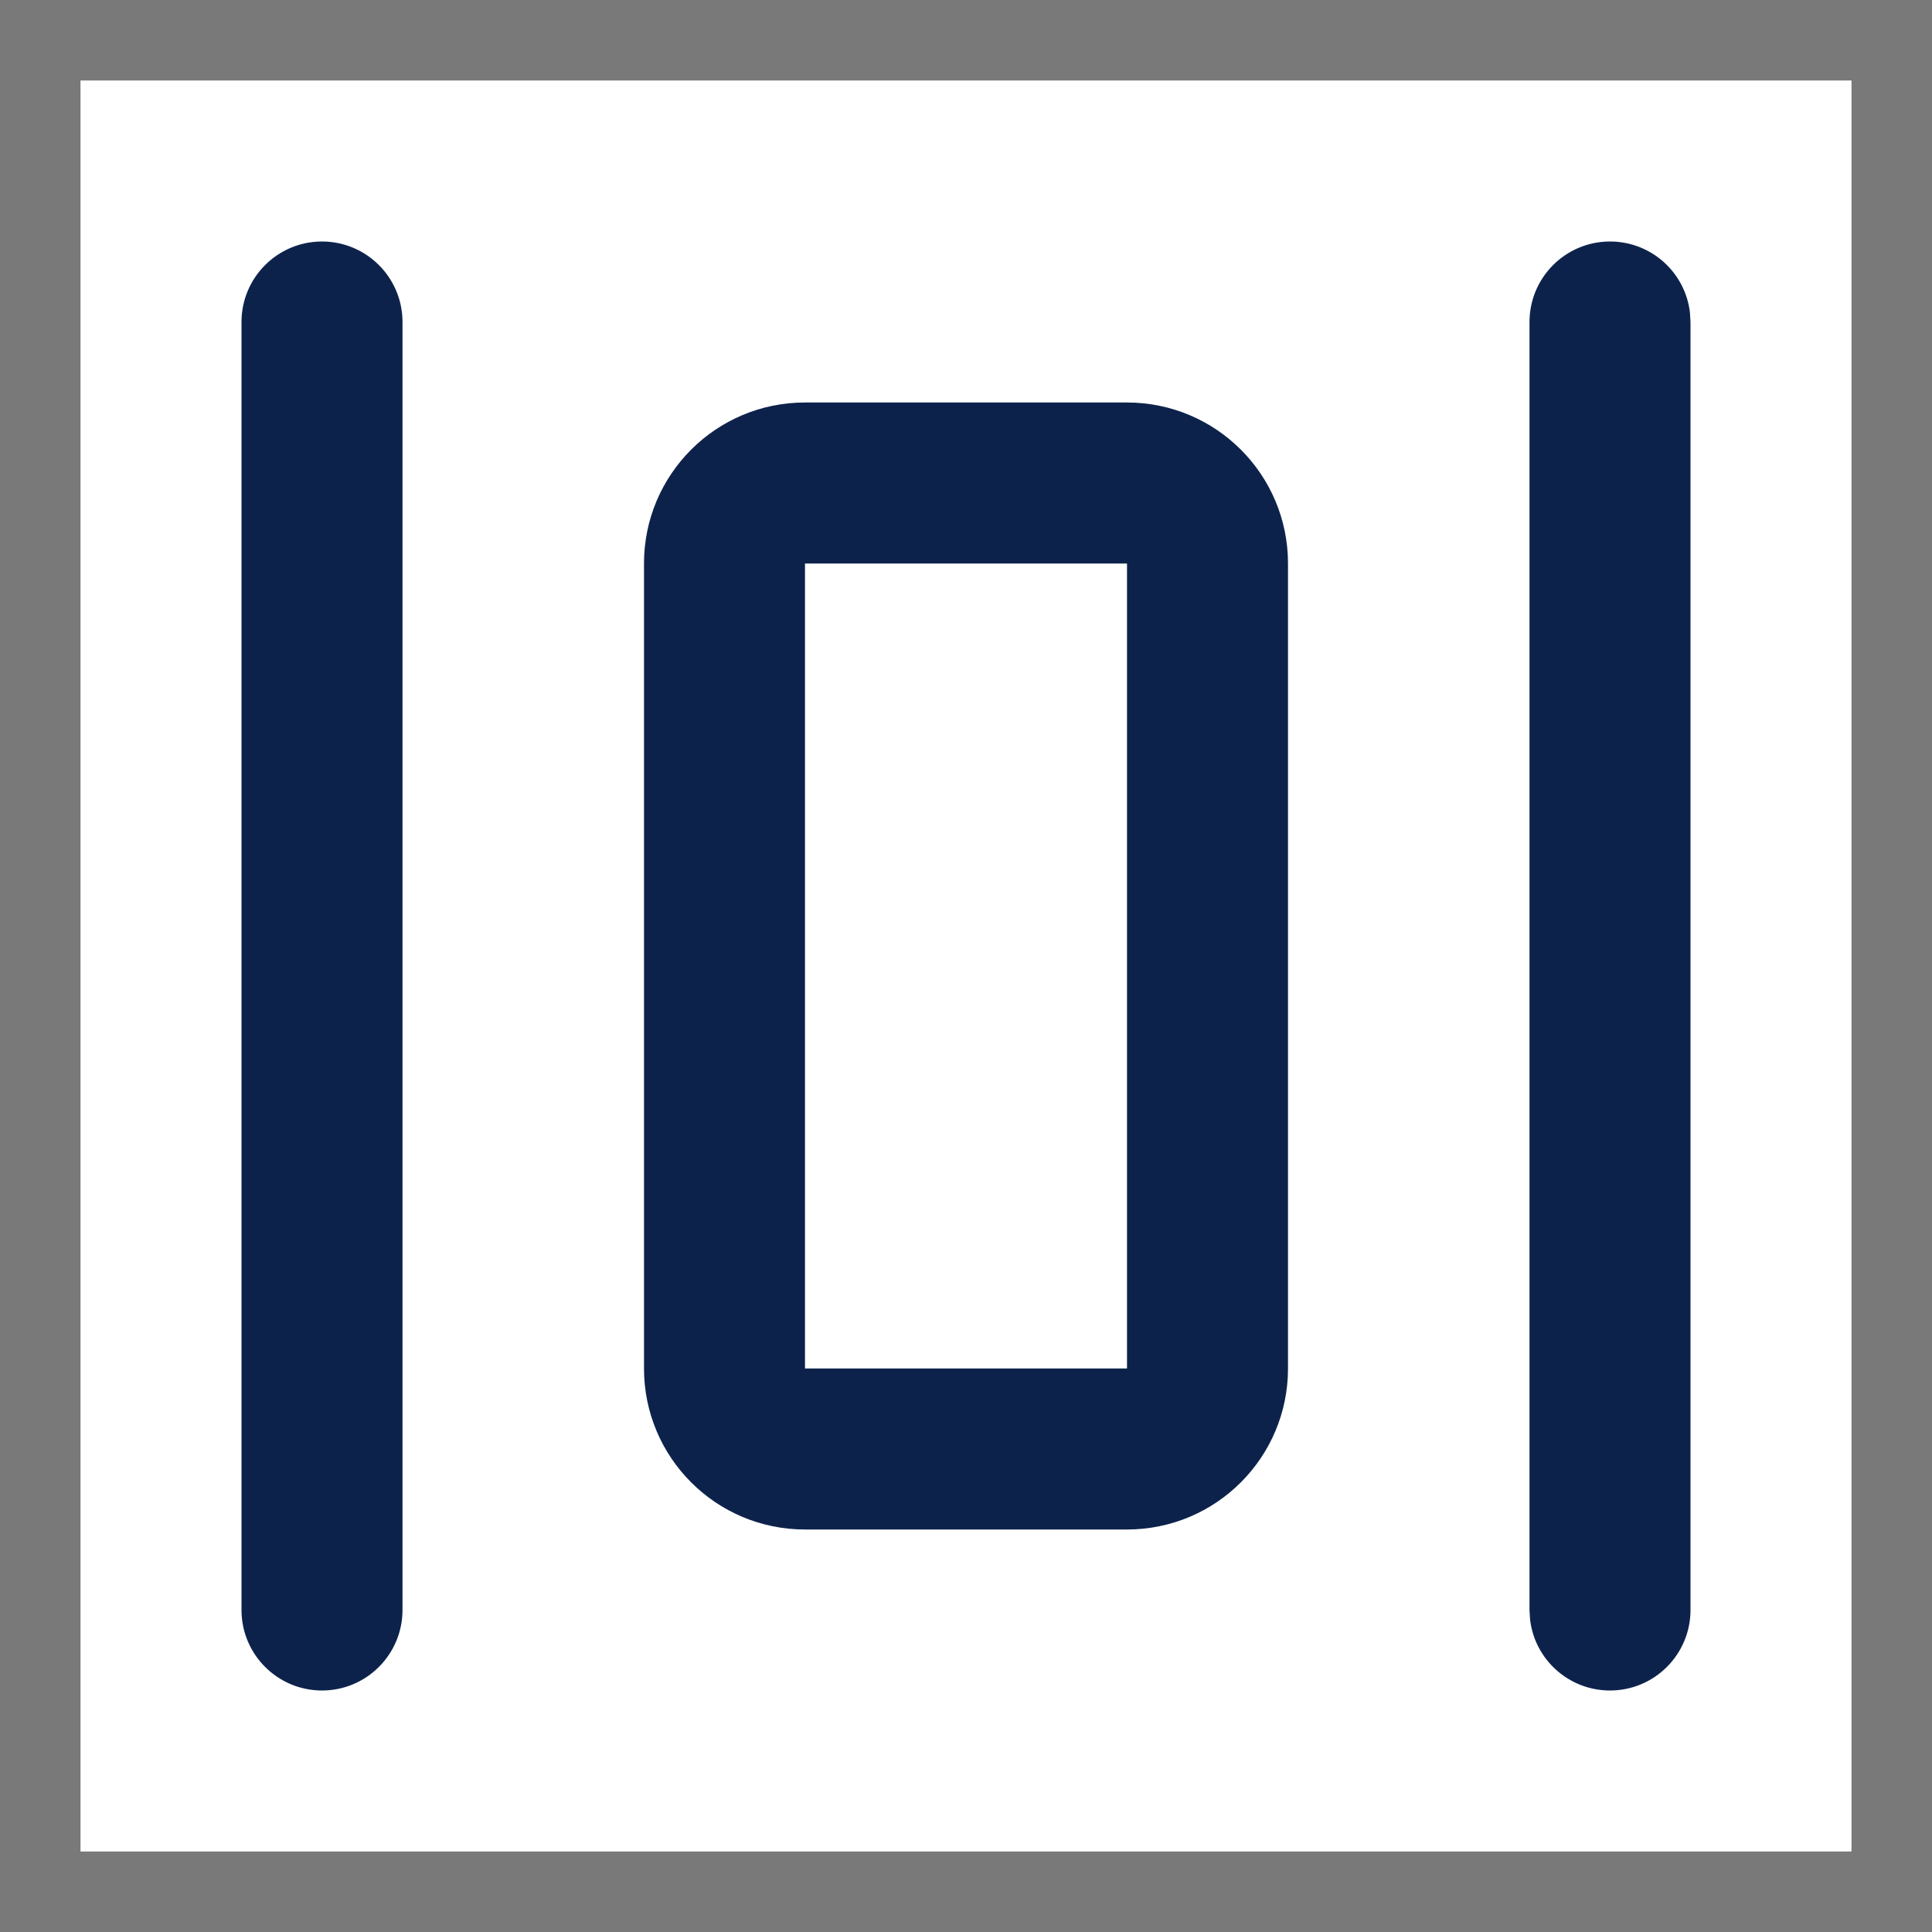
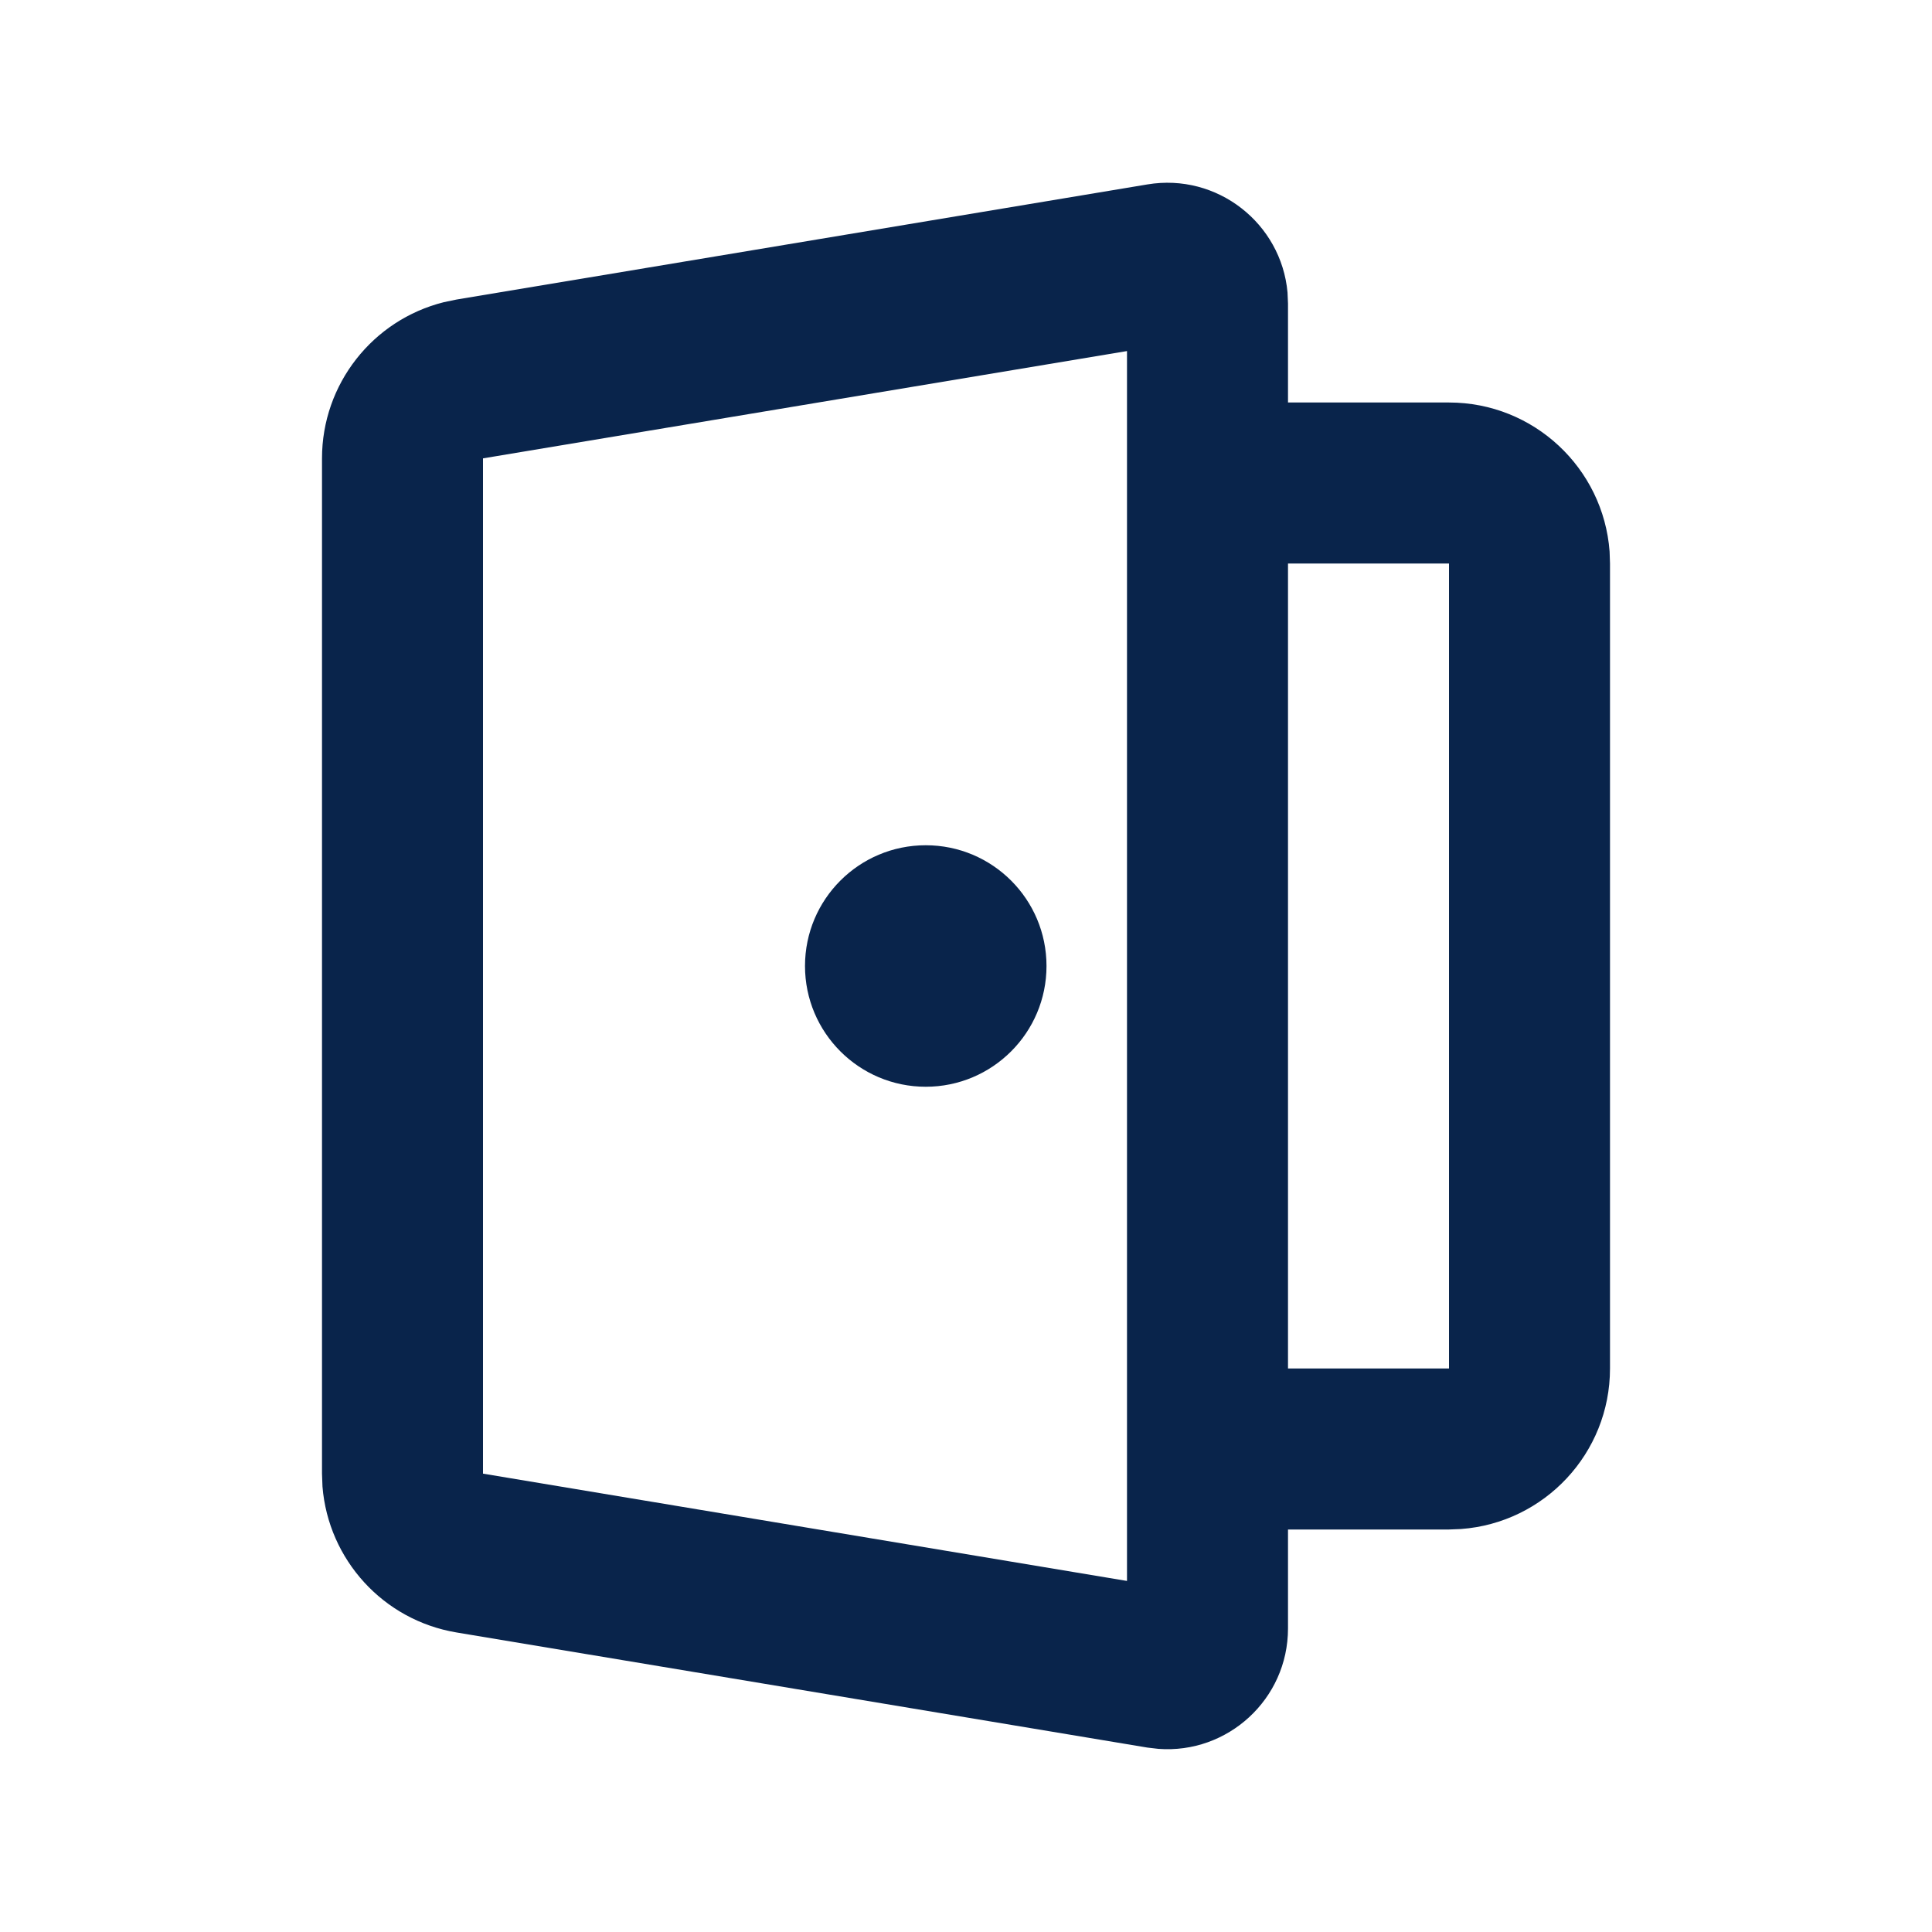
- <svg xmlns="http://www.w3.org/2000/svg" xmlns:xlink="http://www.w3.org/1999/xlink" version="1.1" width="24px" height="24px">
-   <defs>
-     <path d="M 0 0  L 24 0  L 24 24  L 0 24  Z " fill-rule="evenodd" fill="black" id="path186" />
-     <clipPath id="clip187">
-       <use xlink:href="#path186" />
-     </clipPath>
-     <filter x="-50.00%" y="-50.00%" width="200.00%" height="200.00%" filterUnits="objectBoundingBox" id="filter188">
-       <feColorMatrix type="matrix" values="1 0 0 0 0  0 1 0 0 0  0 0 1 0 0  0 0 0 1 0  " in="SourceGraphic" />
-     </filter>
-   </defs>
-   <g transform="matrix(1 0 0 1 337 -561 )">
-     <g transform="matrix(1 0 0 1 -337 561 )" clip-path="url(#clip187)" filter="url(#filter188)">
-       <g id="页面-1" stroke="none" stroke-width="1" fill="none" fill-rule="evenodd">
-         <g id="Design" transform="translate(-480, -192)" fill-rule="nonzero">
-           <g id="distribute_spacing_horizontal_line" transform="translate(480, 192)">
-             <path d="M24,0 L24,24 L0,24 L0,0 L24,0 Z M12.593,23.258 L12.582,23.26 L12.511,23.295 L12.492,23.299 L12.492,23.299 L12.477,23.295 L12.406,23.26 C12.396,23.256 12.387,23.259 12.382,23.265 L12.378,23.276 L12.361,23.703 L12.366,23.723 L12.377,23.736 L12.48,23.81 L12.495,23.814 L12.495,23.814 L12.507,23.81 L12.611,23.736 L12.623,23.72 L12.623,23.72 L12.627,23.703 L12.61,23.276 C12.608,23.266 12.601,23.259 12.593,23.258 L12.593,23.258 Z M12.858,23.145 L12.845,23.147 L12.66,23.24 L12.65,23.25 L12.65,23.25 L12.647,23.261 L12.665,23.691 L12.67,23.703 L12.67,23.703 L12.678,23.71 L12.879,23.803 C12.891,23.807 12.902,23.803 12.908,23.795 L12.912,23.781 L12.878,23.167 C12.875,23.155 12.867,23.147 12.858,23.145 L12.858,23.145 Z M12.143,23.147 C12.133,23.142 12.122,23.145 12.116,23.153 L12.11,23.167 L12.076,23.781 C12.075,23.793 12.083,23.802 12.093,23.805 L12.108,23.803 L12.309,23.71 L12.319,23.702 L12.319,23.702 L12.323,23.691 L12.34,23.261 L12.337,23.249 L12.337,23.249 L12.328,23.24 L12.143,23.147 Z" id="MingCute" fill-rule="nonzero" />
-             <path d="M4,3 C4.552,3 5,3.448 5,4 L5,20 C5,20.552 4.552,21 4,21 C3.448,21 3,20.552 3,20 L3,4 C3,3.448 3.448,3 4,3 Z M20,3 C20.513,3 20.936,3.386 20.993,3.883 L21,4 L21,20 C21,20.552 20.552,21 20,21 C19.487,21 19.064,20.614 19.007,20.117 L19,20 L19,4 C19,3.448 19.448,3 20,3 Z M14,5 C15.105,5 16,5.895 16,7 L16,17 C16,18.105 15.105,19 14,19 L10,19 C8.895,19 8,18.105 8,17 L8,7 C8,5.895 8.895,5 10,5 L14,5 Z M14,7 L10,7 L10,17 L14,17 L14,7 Z" id="形状" fill="#09244B" />
-           </g>
-         </g>
+ <svg xmlns="http://www.w3.org/2000/svg" width="24px" height="24px" viewBox="0 0 24 24" version="1.1">
+   <g id="页面-1" stroke="none" stroke-width="1" fill="none" fill-rule="evenodd">
+     <g id="System" transform="translate(-816, -96)" fill-rule="nonzero">
+       <g id="open_door_line" transform="translate(816, 96)">
+         <path d="M24,0 L24,24 L0,24 L0,0 L24,0 Z M12.593,23.258 L12.582,23.26 L12.511,23.295 L12.492,23.299 L12.492,23.299 L12.477,23.295 L12.406,23.26 C12.396,23.256 12.387,23.259 12.382,23.265 L12.378,23.276 L12.361,23.703 L12.366,23.723 L12.377,23.736 L12.48,23.81 L12.495,23.814 L12.495,23.814 L12.507,23.81 L12.611,23.736 L12.623,23.72 L12.623,23.72 L12.627,23.703 L12.61,23.276 C12.608,23.266 12.601,23.259 12.593,23.258 L12.593,23.258 Z M12.858,23.145 L12.845,23.147 L12.66,23.24 L12.65,23.25 L12.65,23.25 L12.647,23.261 L12.665,23.691 L12.67,23.703 L12.67,23.703 L12.678,23.71 L12.879,23.803 C12.891,23.807 12.902,23.803 12.908,23.795 L12.912,23.781 L12.878,23.167 C12.875,23.155 12.867,23.147 12.858,23.145 L12.858,23.145 Z M12.143,23.147 C12.133,23.142 12.122,23.145 12.116,23.153 L12.11,23.167 L12.076,23.781 C12.075,23.793 12.083,23.802 12.093,23.805 L12.108,23.803 L12.309,23.71 L12.319,23.702 L12.319,23.702 L12.323,23.691 L12.34,23.261 L12.337,23.249 L12.337,23.249 L12.328,23.24 L12.143,23.147 Z" id="MingCute" fill-rule="nonzero" />
+         <path d="M14.253,2.291 C15.122,2.146 15.917,2.775 15.994,3.633 L16,3.771 L16,5 L18,5 C19.054,5 19.918,5.816 19.995,6.851 L20,7 L20,17 C20,18.054 19.184,18.918 18.149,18.994 L18,19 L16,19 L16,20.229 C16,21.11 15.249,21.79 14.39,21.725 L14.253,21.709 L5.671,20.279 C4.76,20.127 4.079,19.374 4.006,18.467 L4,18.306 L4,5.694 C4,4.771 4.63,3.975 5.513,3.754 L5.671,3.721 L14.253,2.291 Z M14,4.361 L6,5.694 L6,18.306 L14,19.639 L14,4.361 Z M18,7 L16,7 L16,17 L18,17 L18,7 Z M11.5,10.5 C12.328,10.5 13,11.171 13,12 C13,12.828 12.328,13.5 11.5,13.5 C10.672,13.5 10,12.828 10,12 C10,11.171 10.672,10.5 11.5,10.5 Z" id="形状" fill="#09244B" />
      </g>
    </g>
-     <path d="M -336.5 584.5  L -336.5 561.5  L -313.5 561.5  L -313.5 584.5  L -336.5 584.5  Z " stroke-width="1" stroke="#797979" fill="none" />
  </g>
</svg>
